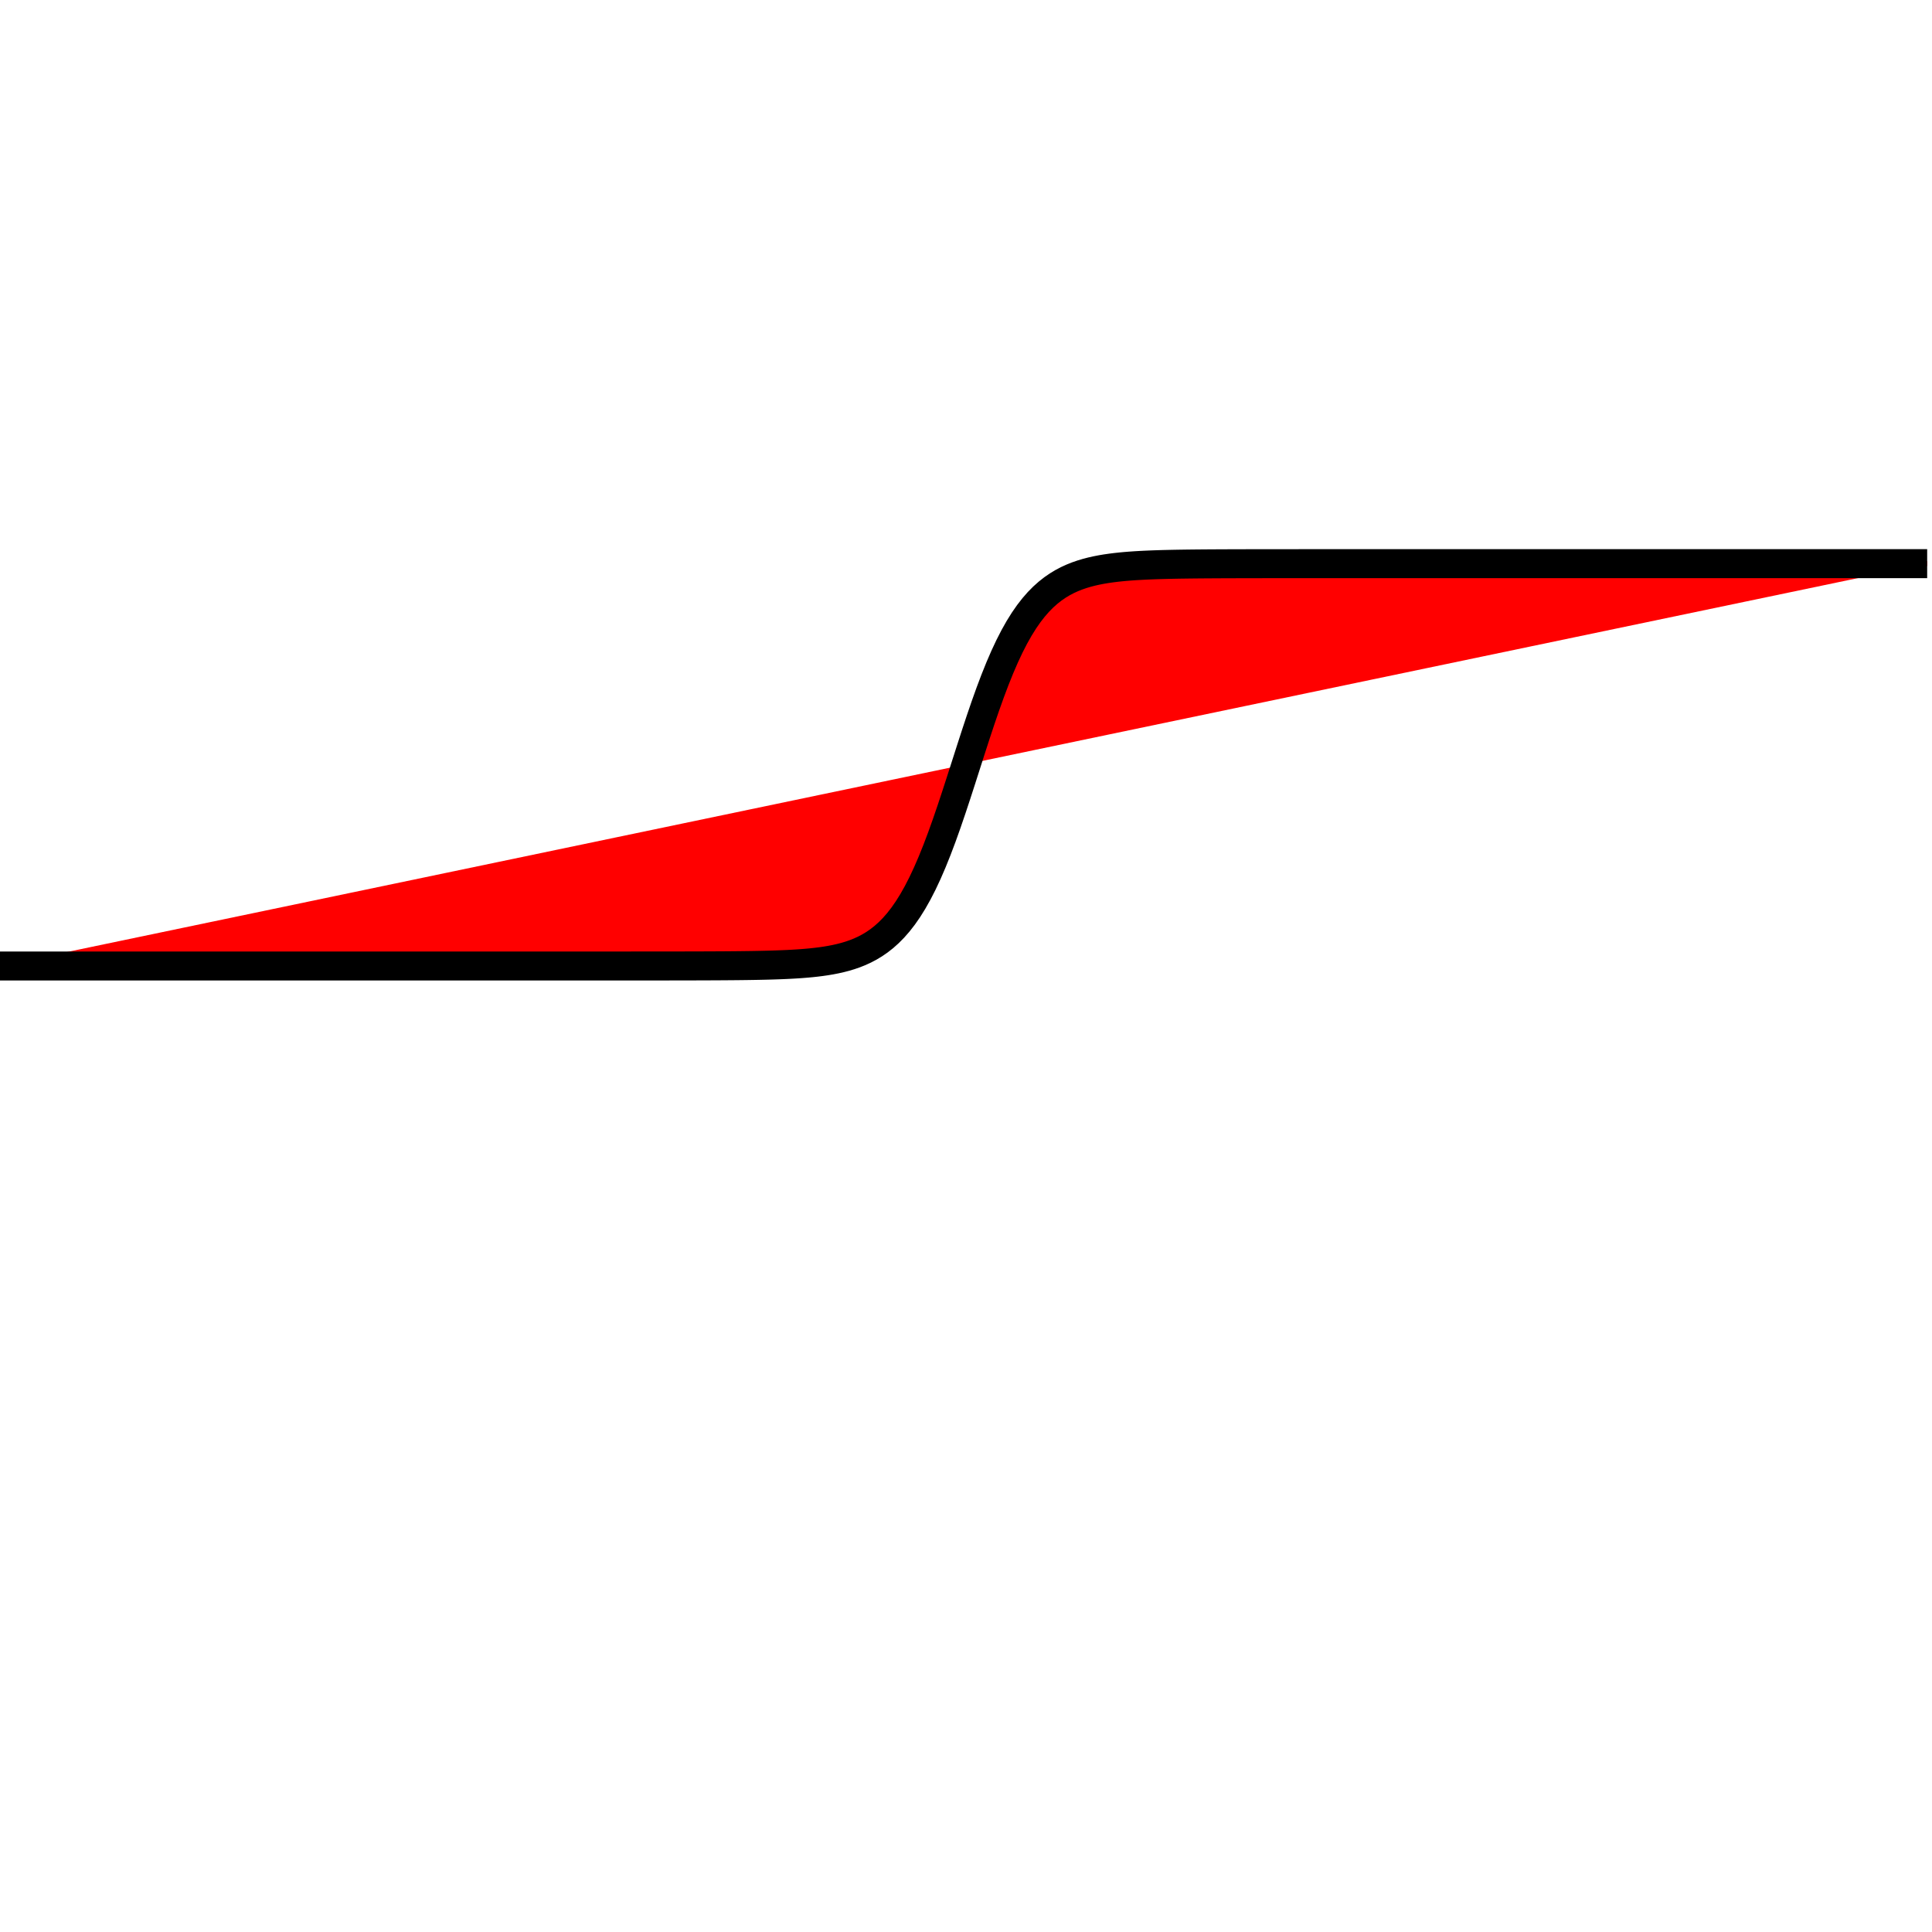
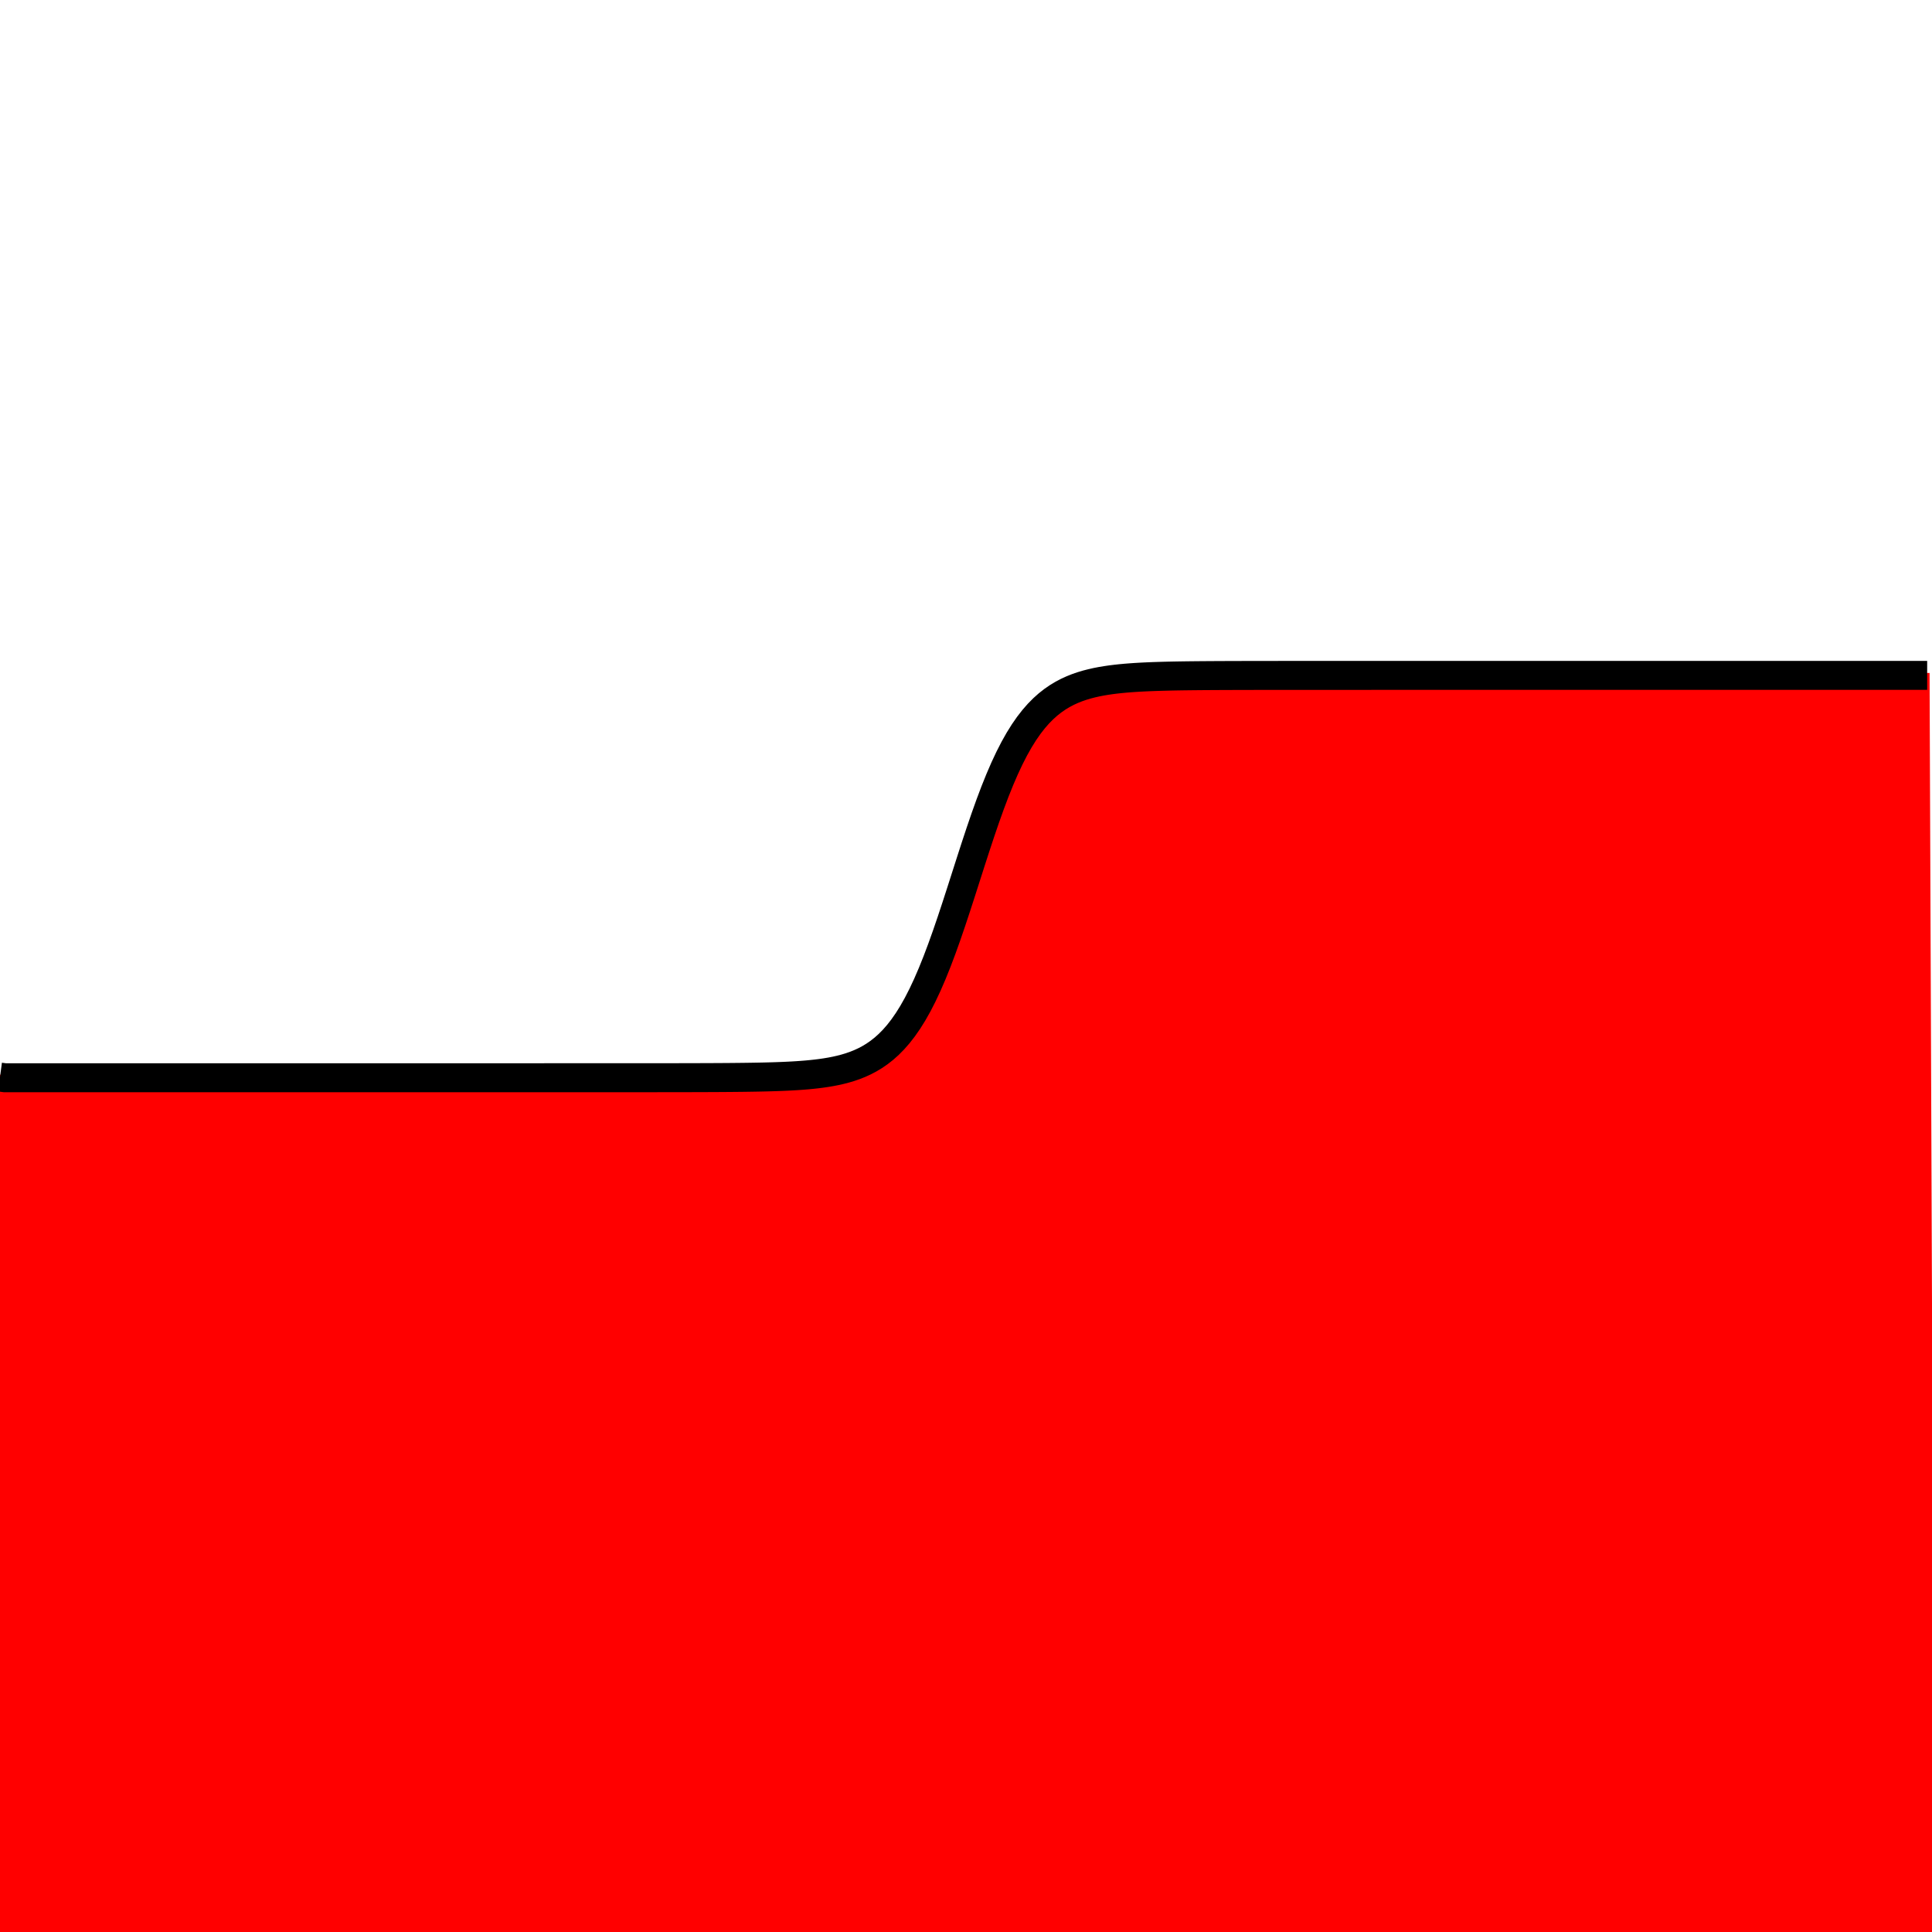
<svg xmlns="http://www.w3.org/2000/svg" width="400" height="400" viewbox="0 0 400 400">
-   <path d="M0 200 L1 200 L2 200 L3 200 L4 200 L5 200 L6 200 L7 200 L8 200 L9 200 L10 200 L11 200 L12 200 L13 200 L14 200 L15 200 L16 200 L17 200 L18 200 L19 200 L20 200 L21 200 L22 200 L23 200 L24 200 L25 200 L26 200 L27 200 L28 200 L29 200 L30 200 L31 200 L32 200 L33 200 L34 200 L35 200 L36 200 L37 200 L38 200 L39 200 L40 200 L41 200 L42 200 L43 200 L44 200 L45 200 L46 200 L47 200 L48 200 L49 200 L50 200 L51 200 L52 200 L53 200 L54 200 L55 200 L56 200 L57 200 L58 200 L59 200 L60 200 L61 200 L62 200 L63 200 L64 200 L65 200 L66 200 L67 200 L68 200 L69 200 L70 200 L71 200 L72 200 L73 200 L74 200 L75 200 L76 200 L77 200 L78 200 L79 200 L80 200 L81 200 L82 200 L83 200 L84 200 L85 200 L86 200 L87 200 L88 200 L89 200 L90 200 L91 200 L92 200 L93 200 L94 200 L95 200 L96 200 L97 200 L98 200 L99 200 L100 200 L101 200 L102 200 L103 200 L104 200 L105 200 L106 200 L107 200 L108 200 L109 200 L110 200 L111 200 L112 200 L113 200 L114 200 L115 200 L116 200 L117 200 L118 200 L119 200 L120 199.999 L121 199.999 L122 199.999 L123 199.999 L124 199.999 L125 199.999 L126 199.999 L127 199.999 L128 199.998 L129 199.998 L130 199.998 L131 199.997 L132 199.997 L133 199.996 L134 199.996 L135 199.995 L136 199.994 L137 199.994 L138 199.993 L139 199.991 L140 199.99 L141 199.988 L142 199.986 L143 199.984 L144 199.982 L145 199.979 L146 199.975 L147 199.971 L148 199.966 L149 199.961 L150 199.955 L151 199.947 L152 199.939 L153 199.929 L154 199.917 L155 199.904 L156 199.888 L157 199.87 L158 199.849 L159 199.825 L160 199.796 L161 199.763 L162 199.725 L163 199.681 L164 199.629 L165 199.569 L166 199.5 L167 199.419 L168 199.326 L169 199.217 L170 199.092 L171 198.947 L172 198.778 L173 198.583 L174 198.358 L175 198.098 L176 197.798 L177 197.452 L178 197.053 L179 196.595 L180 196.069 L181 195.466 L182 194.777 L183 193.992 L184 193.098 L185 192.086 L186 190.942 L187 189.656 L188 188.216 L189 186.612 L190 184.836 L191 182.883 L192 180.749 L193 178.436 L194 175.949 L195 173.299 L196 170.503 L197 167.581 L198 164.561 L199 161.473 L200 158.349 L201 155.226 L202 152.137 L203 149.117 L204 146.196 L205 143.4 L206 140.75 L207 138.263 L208 135.95 L209 133.816 L210 131.862 L211 130.087 L212 128.483 L213 127.043 L214 125.757 L215 124.613 L216 123.6 L217 122.707 L218 121.921 L219 121.232 L220 120.629 L221 120.103 L222 119.645 L223 119.247 L224 118.901 L225 118.6 L226 118.34 L227 118.115 L228 117.92 L229 117.752 L230 117.607 L231 117.481 L232 117.373 L233 117.279 L234 117.199 L235 117.129 L236 117.07 L237 117.018 L238 116.974 L239 116.935 L240 116.902 L241 116.874 L242 116.85 L243 116.829 L244 116.81 L245 116.795 L246 116.781 L247 116.77 L248 116.76 L249 116.751 L250 116.744 L251 116.738 L252 116.732 L253 116.727 L254 116.723 L255 116.72 L256 116.717 L257 116.714 L258 116.712 L259 116.71 L260 116.709 L261 116.707 L262 116.706 L263 116.705 L264 116.704 L265 116.703 L266 116.703 L267 116.702 L268 116.702 L269 116.701 L270 116.701 L271 116.7 L272 116.7 L273 116.7 L274 116.7 L275 116.7 L276 116.699 L277 116.699 L278 116.699 L279 116.699 L280 116.699 L281 116.699 L282 116.699 L283 116.699 L284 116.699 L285 116.699 L286 116.699 L287 116.699 L288 116.699 L289 116.699 L290 116.699 L291 116.699 L292 116.699 L293 116.699 L294 116.699 L295 116.699 L296 116.699 L297 116.699 L298 116.699 L299 116.699 L300 116.699 L301 116.699 L302 116.699 L303 116.699 L304 116.699 L305 116.699 L306 116.699 L307 116.699 L308 116.699 L309 116.699 L310 116.699 L311 116.699 L312 116.699 L313 116.699 L314 116.699 L315 116.699 L316 116.699 L317 116.699 L318 116.699 L319 116.699 L320 116.699 L321 116.699 L322 116.699 L323 116.699 L324 116.699 L325 116.699 L326 116.699 L327 116.699 L328 116.699 L329 116.699 L330 116.699 L331 116.699 L332 116.699 L333 116.699 L334 116.699 L335 116.699 L336 116.699 L337 116.699 L338 116.699 L339 116.699 L340 116.699 L341 116.699 L342 116.699 L343 116.699 L344 116.699 L345 116.699 L346 116.699 L347 116.699 L348 116.699 L349 116.699 L350 116.699 L351 116.699 L352 116.699 L353 116.699 L354 116.699 L355 116.699 L356 116.699 L357 116.699 L358 116.699 L359 116.699 L360 116.699 L361 116.699 L362 116.699 L363 116.699 L364 116.699 L365 116.699 L366 116.699 L367 116.699 L368 116.699 L369 116.699 L370 116.699 L371 116.699 L372 116.699 L373 116.699 L374 116.699 L375 116.699 L376 116.699 L377 116.699 L378 116.699 L379 116.699 L380 116.699 L381 116.699 L382 116.699 L383 116.699 L384 116.699 L385 116.699 L386 116.699 L387 116.699 L388 116.699 L389 116.699 L390 116.699 L391 116.699 L392 116.699 L393 116.699 L394 116.699 L395 116.699 L396 116.699 L397 116.699 L398 116.699 L399 116.699 " stroke="red" stroke-width="1" fill="red" />
-   <path d="M0 200 L1 200 L2 200 L3 200 L4 200 L5 200 L6 200 L7 200 L8 200 L9 200 L10 200 L11 200 L12 200 L13 200 L14 200 L15 200 L16 200 L17 200 L18 200 L19 200 L20 200 L21 200 L22 200 L23 200 L24 200 L25 200 L26 200 L27 200 L28 200 L29 200 L30 200 L31 200 L32 200 L33 200 L34 200 L35 200 L36 200 L37 200 L38 200 L39 200 L40 200 L41 200 L42 200 L43 200 L44 200 L45 200 L46 200 L47 200 L48 200 L49 200 L50 200 L51 200 L52 200 L53 200 L54 200 L55 200 L56 200 L57 200 L58 200 L59 200 L60 200 L61 200 L62 200 L63 200 L64 200 L65 200 L66 200 L67 200 L68 200 L69 200 L70 200 L71 200 L72 200 L73 200 L74 200 L75 200 L76 200 L77 200 L78 200 L79 200 L80 200 L81 200 L82 200 L83 200 L84 200 L85 200 L86 200 L87 200 L88 200 L89 200 L90 200 L91 200 L92 200 L93 200 L94 200 L95 200 L96 200 L97 200 L98 200 L99 200 L100 200 L101 200 L102 200 L103 200 L104 200 L105 200 L106 200 L107 200 L108 200 L109 200 L110 200 L111 200 L112 200 L113 200 L114 200 L115 200 L116 200 L117 200 L118 200 L119 200 L120 199.999 L121 199.999 L122 199.999 L123 199.999 L124 199.999 L125 199.999 L126 199.999 L127 199.999 L128 199.998 L129 199.998 L130 199.998 L131 199.997 L132 199.997 L133 199.996 L134 199.996 L135 199.995 L136 199.994 L137 199.994 L138 199.993 L139 199.991 L140 199.99 L141 199.988 L142 199.986 L143 199.984 L144 199.982 L145 199.979 L146 199.975 L147 199.971 L148 199.966 L149 199.961 L150 199.955 L151 199.947 L152 199.939 L153 199.929 L154 199.917 L155 199.904 L156 199.888 L157 199.87 L158 199.849 L159 199.825 L160 199.796 L161 199.763 L162 199.725 L163 199.681 L164 199.629 L165 199.569 L166 199.5 L167 199.419 L168 199.326 L169 199.217 L170 199.092 L171 198.947 L172 198.778 L173 198.583 L174 198.358 L175 198.098 L176 197.798 L177 197.452 L178 197.053 L179 196.595 L180 196.069 L181 195.466 L182 194.777 L183 193.992 L184 193.098 L185 192.086 L186 190.942 L187 189.656 L188 188.216 L189 186.612 L190 184.836 L191 182.883 L192 180.749 L193 178.436 L194 175.949 L195 173.299 L196 170.503 L197 167.581 L198 164.561 L199 161.473 L200 158.349 L201 155.226 L202 152.137 L203 149.117 L204 146.196 L205 143.4 L206 140.75 L207 138.263 L208 135.95 L209 133.816 L210 131.862 L211 130.087 L212 128.483 L213 127.043 L214 125.757 L215 124.613 L216 123.6 L217 122.707 L218 121.921 L219 121.232 L220 120.629 L221 120.103 L222 119.645 L223 119.247 L224 118.901 L225 118.6 L226 118.34 L227 118.115 L228 117.92 L229 117.752 L230 117.607 L231 117.481 L232 117.373 L233 117.279 L234 117.199 L235 117.129 L236 117.07 L237 117.018 L238 116.974 L239 116.935 L240 116.902 L241 116.874 L242 116.85 L243 116.829 L244 116.81 L245 116.795 L246 116.781 L247 116.77 L248 116.76 L249 116.751 L250 116.744 L251 116.738 L252 116.732 L253 116.727 L254 116.723 L255 116.72 L256 116.717 L257 116.714 L258 116.712 L259 116.71 L260 116.709 L261 116.707 L262 116.706 L263 116.705 L264 116.704 L265 116.703 L266 116.703 L267 116.702 L268 116.702 L269 116.701 L270 116.701 L271 116.7 L272 116.7 L273 116.7 L274 116.7 L275 116.7 L276 116.699 L277 116.699 L278 116.699 L279 116.699 L280 116.699 L281 116.699 L282 116.699 L283 116.699 L284 116.699 L285 116.699 L286 116.699 L287 116.699 L288 116.699 L289 116.699 L290 116.699 L291 116.699 L292 116.699 L293 116.699 L294 116.699 L295 116.699 L296 116.699 L297 116.699 L298 116.699 L299 116.699 L300 116.699 L301 116.699 L302 116.699 L303 116.699 L304 116.699 L305 116.699 L306 116.699 L307 116.699 L308 116.699 L309 116.699 L310 116.699 L311 116.699 L312 116.699 L313 116.699 L314 116.699 L315 116.699 L316 116.699 L317 116.699 L318 116.699 L319 116.699 L320 116.699 L321 116.699 L322 116.699 L323 116.699 L324 116.699 L325 116.699 L326 116.699 L327 116.699 L328 116.699 L329 116.699 L330 116.699 L331 116.699 L332 116.699 L333 116.699 L334 116.699 L335 116.699 L336 116.699 L337 116.699 L338 116.699 L339 116.699 L340 116.699 L341 116.699 L342 116.699 L343 116.699 L344 116.699 L345 116.699 L346 116.699 L347 116.699 L348 116.699 L349 116.699 L350 116.699 L351 116.699 L352 116.699 L353 116.699 L354 116.699 L355 116.699 L356 116.699 L357 116.699 L358 116.699 L359 116.699 L360 116.699 L361 116.699 L362 116.699 L363 116.699 L364 116.699 L365 116.699 L366 116.699 L367 116.699 L368 116.699 L369 116.699 L370 116.699 L371 116.699 L372 116.699 L373 116.699 L374 116.699 L375 116.699 L376 116.699 L377 116.699 L378 116.699 L379 116.699 L380 116.699 L381 116.699 L382 116.699 L383 116.699 L384 116.699 L385 116.699 L386 116.699 L387 116.699 L388 116.699 L389 116.699 L390 116.699 L391 116.699 L392 116.699 L393 116.699 L394 116.699 L395 116.699 L396 116.699 L397 116.699 L398 116.699 L399 116.699 " stroke="black" stroke-width="6" fill="none" />
+   <path d="M0 223 L1 223.134 L2 223.134 L3 223.134 L4 223.134 L5 223.134 L6 223.134 L7 223.134 L8 223.134 L9 223.134 L10 223.134 L11 223.134 L12 223.134 L13 223.134 L14 223.134 L15 223.134 L16 223.134 L17 223.134 L18 223.134 L19 223.134 L20 223.134 L21 223.134 L22 223.134 L23 223.134 L24 223.134 L25 223.134 L26 223.134 L27 223.134 L28 223.134 L29 223.134 L30 223.134 L31 223.134 L32 223.134 L33 223.134 L34 223.134 L35 223.134 L36 223.134 L37 223.134 L38 223.134 L39 223.134 L40 223.134 L41 223.134 L42 223.134 L43 223.134 L44 223.134 L45 223.134 L46 223.134 L47 223.134 L48 223.134 L49 223.134 L50 223.134 L51 223.134 L52 223.134 L53 223.134 L54 223.134 L55 223.134 L56 223.134 L57 223.134 L58 223.134 L59 223.134 L60 223.134 L61 223.134 L62 223.134 L63 223.134 L64 223.134 L65 223.134 L66 223.134 L67 223.134 L68 223.134 L69 223.134 L70 223.134 L71 223.134 L72 223.134 L73 223.134 L74 223.134 L75 223.134 L76 223.134 L77 223.134 L78 223.134 L79 223.134 L80 223.134 L81 223.134 L82 223.134 L83 223.134 L84 223.134 L85 223.134 L86 223.134 L87 223.134 L88 223.134 L89 223.134 L90 223.134 L91 223.134 L92 223.134 L93 223.134 L94 223.134 L95 223.134 L96 223.134 L97 223.134 L98 223.134 L99 223.134 L100 223.134 L101 223.134 L102 223.134 L103 223.134 L104 223.134 L105 223.134 L106 223.134 L107 223.134 L108 223.134 L109 223.134 L110 223.134 L111 223.134 L112 223.134 L113 223.133 L114 223.133 L115 223.133 L116 223.133 L117 223.133 L118 223.133 L119 223.133 L120 223.133 L121 223.133 L122 223.133 L123 223.133 L124 223.133 L125 223.133 L126 223.132 L127 223.132 L128 223.132 L129 223.132 L130 223.131 L131 223.131 L132 223.131 L133 223.13 L134 223.13 L135 223.129 L136 223.128 L137 223.127 L138 223.126 L139 223.125 L140 223.124 L141 223.122 L142 223.12 L143 223.118 L144 223.115 L145 223.112 L146 223.109 L147 223.105 L148 223.1 L149 223.095 L150 223.088 L151 223.081 L152 223.072 L153 223.062 L154 223.051 L155 223.037 L156 223.022 L157 223.004 L158 222.983 L159 222.958 L160 222.93 L161 222.897 L162 222.859 L163 222.814 L164 222.763 L165 222.703 L166 222.633 L167 222.553 L168 222.459 L169 222.351 L170 222.226 L171 222.08 L172 221.912 L173 221.717 L174 221.492 L175 221.232 L176 220.932 L177 220.586 L178 220.187 L179 219.729 L180 219.203 L181 218.6 L182 217.911 L183 217.125 L184 216.232 L185 215.219 L186 214.076 L187 212.789 L188 211.349 L189 209.746 L190 207.97 L191 206.017 L192 203.883 L193 201.569 L194 199.082 L195 196.433 L196 193.636 L197 190.715 L198 187.695 L199 184.606 L200 181.483 L201 178.36 L202 175.271 L203 172.251 L204 169.33 L205 166.533 L206 163.884 L207 161.397 L208 159.083 L209 156.949 L210 154.996 L211 153.22 L212 151.617 L213 150.177 L214 148.89 L215 147.747 L216 146.734 L217 145.84 L218 145.055 L219 144.366 L220 143.763 L221 143.237 L222 142.779 L223 142.38 L224 142.034 L225 141.734 L226 141.474 L227 141.249 L228 141.054 L229 140.886 L230 140.74 L231 140.615 L232 140.507 L233 140.413 L234 140.333 L235 140.263 L236 140.203 L237 140.152 L238 140.107 L239 140.069 L240 140.036 L241 140.008 L242 139.983 L243 139.962 L244 139.944 L245 139.928 L246 139.915 L247 139.904 L248 139.894 L249 139.885 L250 139.878 L251 139.871 L252 139.866 L253 139.861 L254 139.857 L255 139.854 L256 139.851 L257 139.848 L258 139.846 L259 139.844 L260 139.842 L261 139.841 L262 139.84 L263 139.839 L264 139.838 L265 139.837 L266 139.836 L267 139.836 L268 139.835 L269 139.835 L270 139.834 L271 139.834 L272 139.834 L273 139.834 L274 139.833 L275 139.833 L276 139.833 L277 139.833 L278 139.833 L279 139.833 L280 139.833 L281 139.833 L282 139.833 L283 139.833 L284 139.832 L285 139.832 L286 139.832 L287 139.832 L288 139.832 L289 139.832 L290 139.832 L291 139.832 L292 139.832 L293 139.832 L294 139.832 L295 139.832 L296 139.832 L297 139.832 L298 139.832 L299 139.832 L300 139.832 L301 139.832 L302 139.832 L303 139.832 L304 139.832 L305 139.832 L306 139.832 L307 139.832 L308 139.832 L309 139.832 L310 139.832 L311 139.832 L312 139.832 L313 139.832 L314 139.832 L315 139.832 L316 139.832 L317 139.832 L318 139.832 L319 139.832 L320 139.832 L321 139.832 L322 139.832 L323 139.832 L324 139.832 L325 139.832 L326 139.832 L327 139.832 L328 139.832 L329 139.832 L330 139.832 L331 139.832 L332 139.832 L333 139.832 L334 139.832 L335 139.832 L336 139.832 L337 139.832 L338 139.832 L339 139.832 L340 139.832 L341 139.832 L342 139.832 L343 139.832 L344 139.832 L345 139.832 L346 139.832 L347 139.832 L348 139.832 L349 139.832 L350 139.832 L351 139.832 L352 139.832 L353 139.832 L354 139.832 L355 139.832 L356 139.832 L357 139.832 L358 139.832 L359 139.832 L360 139.832 L361 139.832 L362 139.832 L363 139.832 L364 139.832 L365 139.832 L366 139.832 L367 139.832 L368 139.832 L369 139.832 L370 139.832 L371 139.832 L372 139.832 L373 139.832 L374 139.832 L375 139.832 L376 139.832 L377 139.832 L378 139.832 L379 139.832 L380 139.832 L381 139.832 L382 139.832 L383 139.832 L384 139.832 L385 139.832 L386 139.832 L387 139.832 L388 139.832 L389 139.832 L390 139.832 L391 139.832 L392 139.832 L393 139.832 L394 139.832 L395 139.832 L396 139.832 L397 139.832 L398 139.832 L399 139.832 L400 400 L0 400 L0 223.134 Z" stroke="red" stroke-width="1" fill="red" />
+   <path d="M0 223 L1 223.134 L2 223.134 L3 223.134 L4 223.134 L5 223.134 L6 223.134 L7 223.134 L8 223.134 L9 223.134 L10 223.134 L11 223.134 L12 223.134 L13 223.134 L14 223.134 L15 223.134 L16 223.134 L17 223.134 L18 223.134 L19 223.134 L20 223.134 L21 223.134 L22 223.134 L23 223.134 L24 223.134 L25 223.134 L26 223.134 L27 223.134 L28 223.134 L29 223.134 L30 223.134 L31 223.134 L32 223.134 L33 223.134 L34 223.134 L35 223.134 L36 223.134 L37 223.134 L38 223.134 L39 223.134 L40 223.134 L41 223.134 L42 223.134 L43 223.134 L44 223.134 L45 223.134 L46 223.134 L47 223.134 L48 223.134 L49 223.134 L50 223.134 L51 223.134 L52 223.134 L53 223.134 L54 223.134 L55 223.134 L56 223.134 L57 223.134 L58 223.134 L59 223.134 L60 223.134 L61 223.134 L62 223.134 L63 223.134 L64 223.134 L65 223.134 L66 223.134 L67 223.134 L68 223.134 L69 223.134 L70 223.134 L71 223.134 L72 223.134 L73 223.134 L74 223.134 L75 223.134 L76 223.134 L77 223.134 L78 223.134 L79 223.134 L80 223.134 L81 223.134 L82 223.134 L83 223.134 L84 223.134 L85 223.134 L86 223.134 L87 223.134 L88 223.134 L89 223.134 L90 223.134 L91 223.134 L92 223.134 L93 223.134 L94 223.134 L95 223.134 L96 223.134 L97 223.134 L98 223.134 L99 223.134 L100 223.134 L101 223.134 L102 223.134 L103 223.134 L104 223.134 L105 223.134 L106 223.134 L107 223.134 L108 223.134 L109 223.134 L110 223.134 L111 223.134 L112 223.134 L113 223.133 L114 223.133 L115 223.133 L116 223.133 L117 223.133 L118 223.133 L119 223.133 L120 223.133 L121 223.133 L122 223.133 L123 223.133 L124 223.133 L125 223.133 L126 223.132 L127 223.132 L128 223.132 L129 223.132 L130 223.131 L131 223.131 L132 223.131 L133 223.13 L134 223.13 L135 223.129 L136 223.128 L137 223.127 L138 223.126 L139 223.125 L140 223.124 L141 223.122 L142 223.12 L143 223.118 L144 223.115 L145 223.112 L146 223.109 L147 223.105 L148 223.1 L149 223.095 L150 223.088 L151 223.081 L152 223.072 L153 223.062 L154 223.051 L155 223.037 L156 223.022 L157 223.004 L158 222.983 L159 222.958 L160 222.93 L161 222.897 L162 222.859 L163 222.814 L164 222.763 L165 222.703 L166 222.633 L167 222.553 L168 222.459 L169 222.351 L170 222.226 L171 222.08 L172 221.912 L173 221.717 L174 221.492 L175 221.232 L176 220.932 L177 220.586 L178 220.187 L179 219.729 L180 219.203 L181 218.6 L182 217.911 L183 217.125 L184 216.232 L185 215.219 L186 214.076 L187 212.789 L188 211.349 L189 209.746 L190 207.97 L191 206.017 L192 203.883 L193 201.569 L194 199.082 L195 196.433 L196 193.636 L197 190.715 L198 187.695 L199 184.606 L200 181.483 L201 178.36 L202 175.271 L203 172.251 L204 169.33 L205 166.533 L206 163.884 L207 161.397 L208 159.083 L209 156.949 L210 154.996 L211 153.22 L212 151.617 L213 150.177 L214 148.89 L215 147.747 L216 146.734 L217 145.84 L218 145.055 L219 144.366 L220 143.763 L221 143.237 L222 142.779 L223 142.38 L224 142.034 L225 141.734 L226 141.474 L227 141.249 L228 141.054 L229 140.886 L230 140.74 L231 140.615 L232 140.507 L233 140.413 L234 140.333 L235 140.263 L236 140.203 L237 140.152 L238 140.107 L239 140.069 L240 140.036 L241 140.008 L242 139.983 L243 139.962 L244 139.944 L245 139.928 L246 139.915 L247 139.904 L248 139.894 L249 139.885 L250 139.878 L251 139.871 L252 139.866 L253 139.861 L254 139.857 L255 139.854 L256 139.851 L257 139.848 L258 139.846 L259 139.844 L260 139.842 L261 139.841 L262 139.84 L263 139.839 L264 139.838 L265 139.837 L266 139.836 L267 139.836 L268 139.835 L269 139.835 L270 139.834 L271 139.834 L272 139.834 L273 139.834 L274 139.833 L275 139.833 L276 139.833 L277 139.833 L278 139.833 L279 139.833 L280 139.833 L281 139.833 L282 139.833 L283 139.833 L284 139.832 L285 139.832 L286 139.832 L287 139.832 L288 139.832 L289 139.832 L290 139.832 L291 139.832 L292 139.832 L293 139.832 L294 139.832 L295 139.832 L296 139.832 L297 139.832 L298 139.832 L299 139.832 L300 139.832 L301 139.832 L302 139.832 L303 139.832 L304 139.832 L305 139.832 L306 139.832 L307 139.832 L308 139.832 L309 139.832 L310 139.832 L311 139.832 L312 139.832 L313 139.832 L314 139.832 L315 139.832 L316 139.832 L317 139.832 L318 139.832 L319 139.832 L320 139.832 L321 139.832 L322 139.832 L323 139.832 L324 139.832 L325 139.832 L326 139.832 L327 139.832 L328 139.832 L329 139.832 L330 139.832 L331 139.832 L332 139.832 L333 139.832 L334 139.832 L335 139.832 L336 139.832 L337 139.832 L338 139.832 L339 139.832 L340 139.832 L341 139.832 L342 139.832 L343 139.832 L344 139.832 L345 139.832 L346 139.832 L347 139.832 L348 139.832 L349 139.832 L350 139.832 L351 139.832 L352 139.832 L353 139.832 L354 139.832 L355 139.832 L356 139.832 L357 139.832 L358 139.832 L359 139.832 L360 139.832 L361 139.832 L362 139.832 L363 139.832 L364 139.832 L365 139.832 L366 139.832 L367 139.832 L368 139.832 L369 139.832 L370 139.832 L371 139.832 L372 139.832 L373 139.832 L374 139.832 L375 139.832 L376 139.832 L377 139.832 L378 139.832 L379 139.832 L380 139.832 L381 139.832 L382 139.832 L383 139.832 L384 139.832 L385 139.832 L386 139.832 L387 139.832 L388 139.832 L389 139.832 L390 139.832 L391 139.832 L392 139.832 L393 139.832 L394 139.832 L395 139.832 L396 139.832 L397 139.832 L398 139.832 L399 139.832 " stroke="black" stroke-width="6" fill="none" />
</svg>
